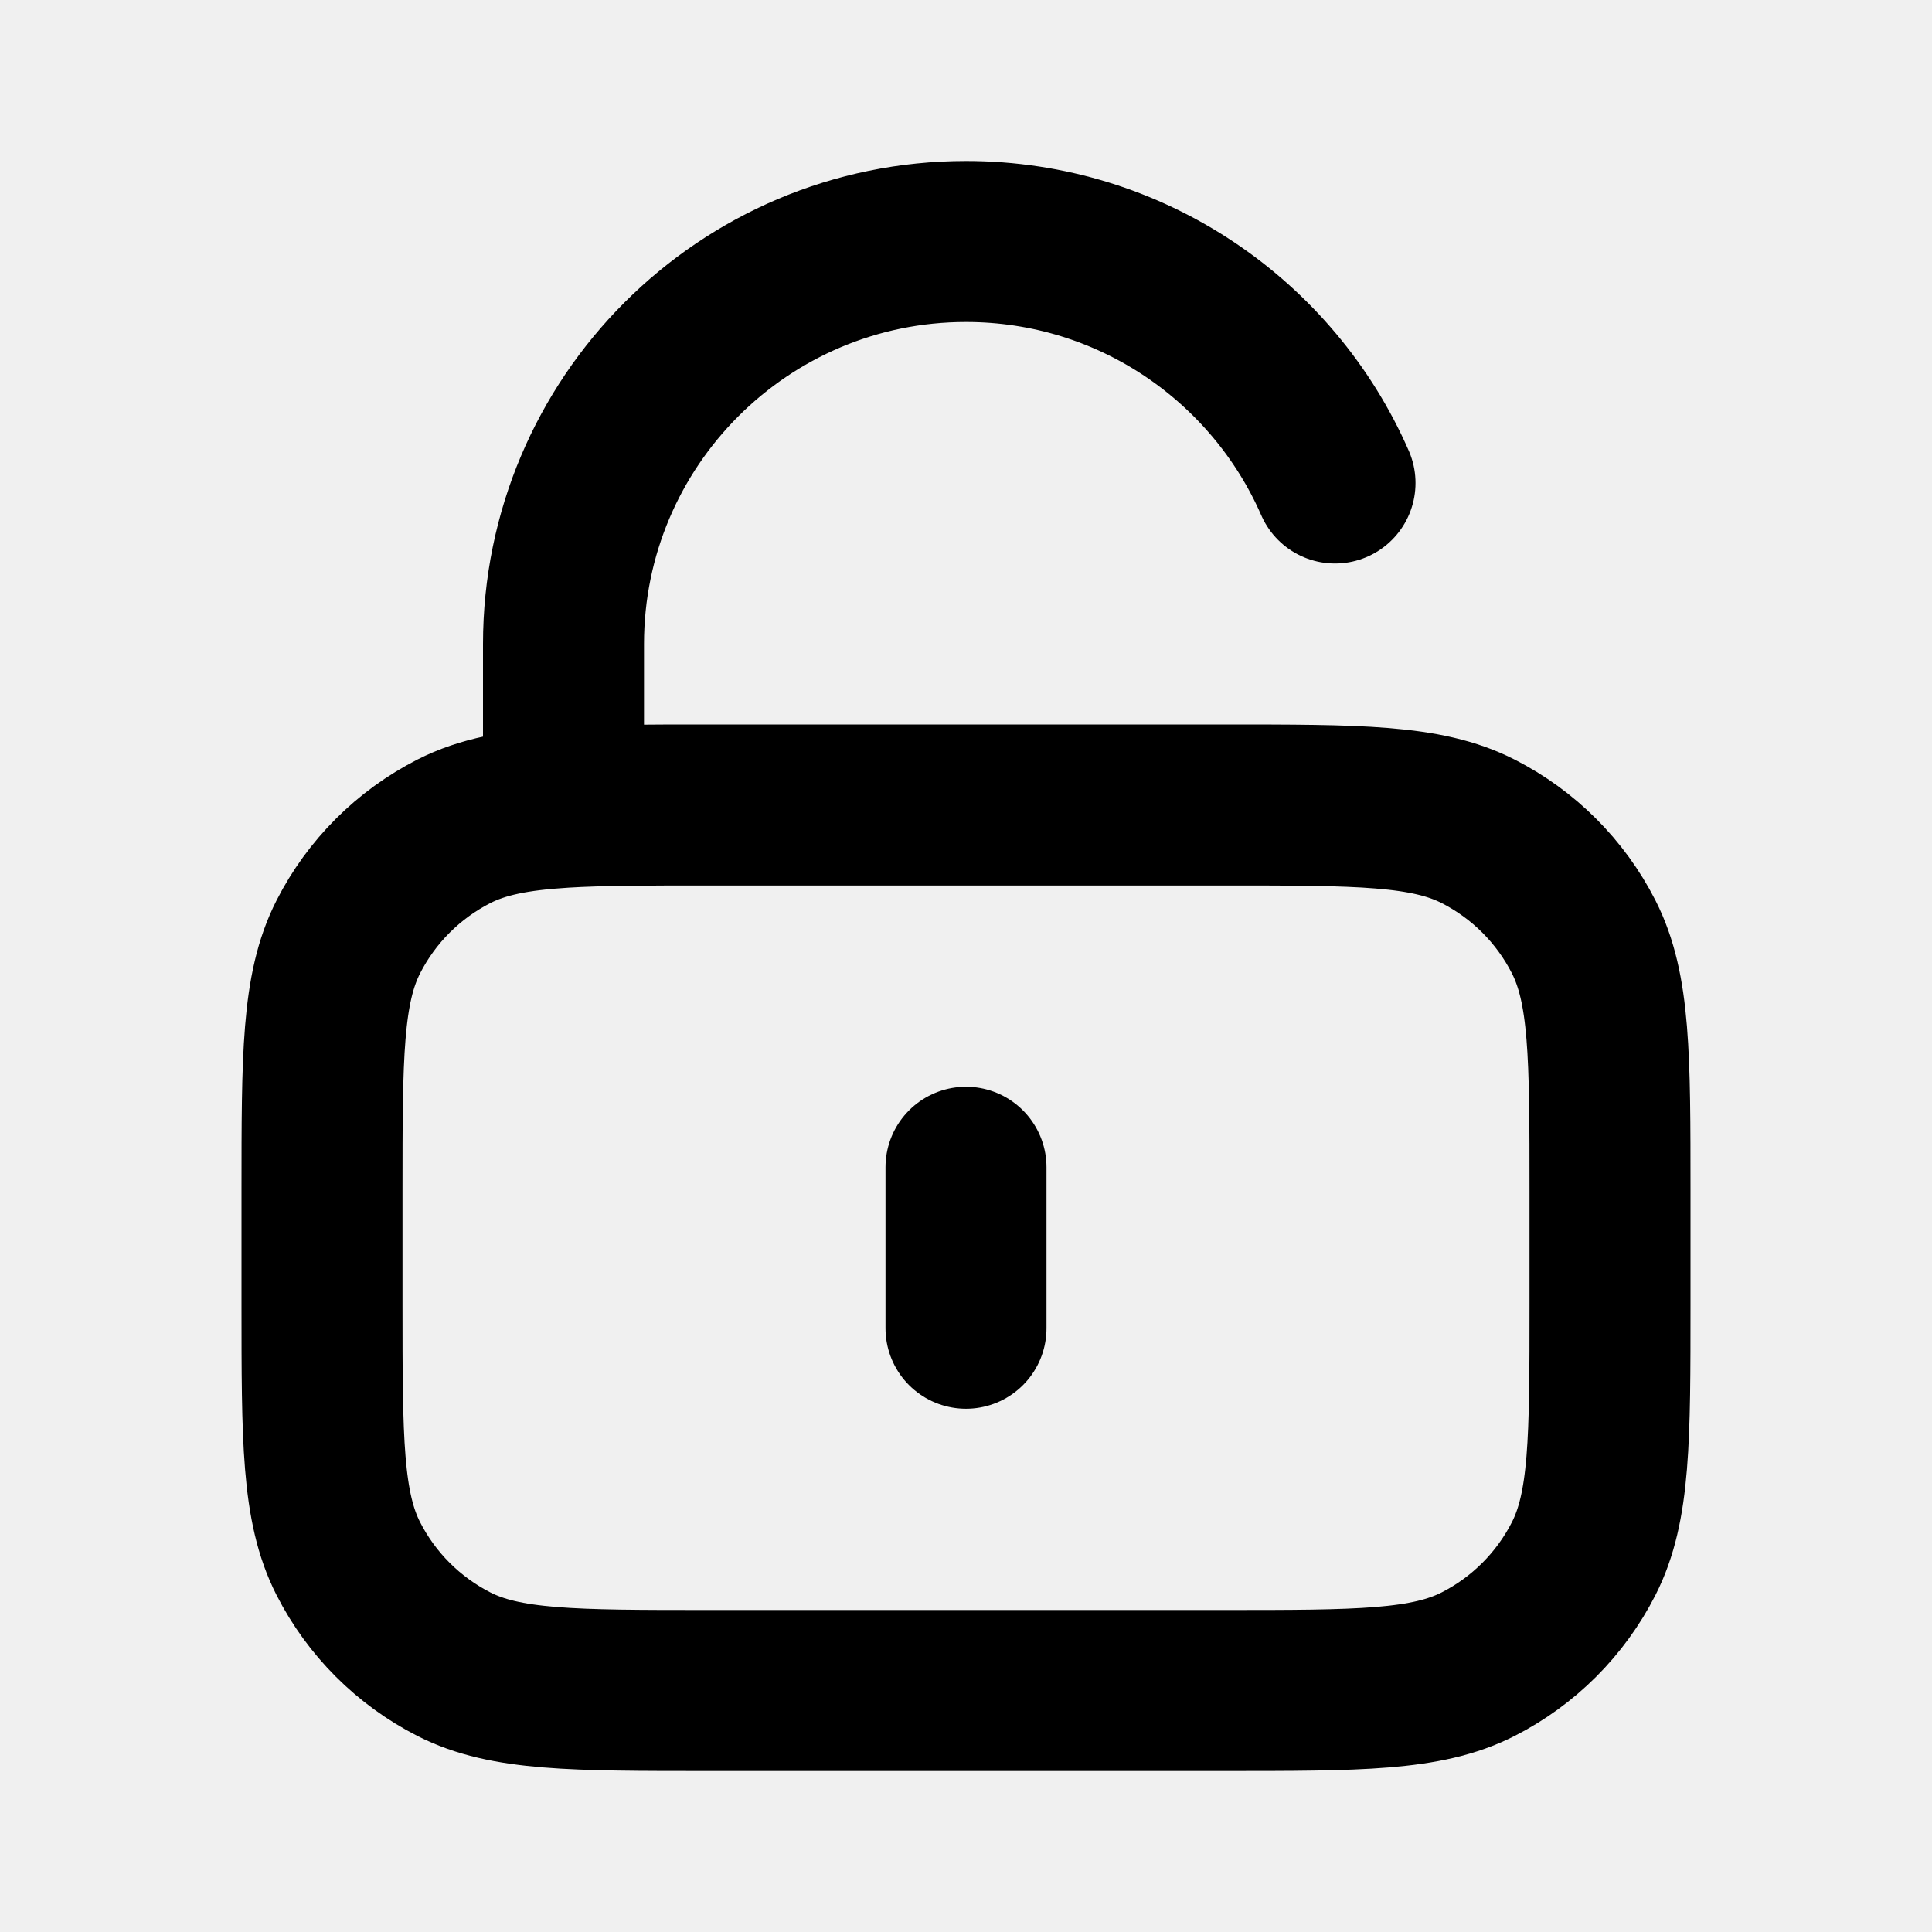
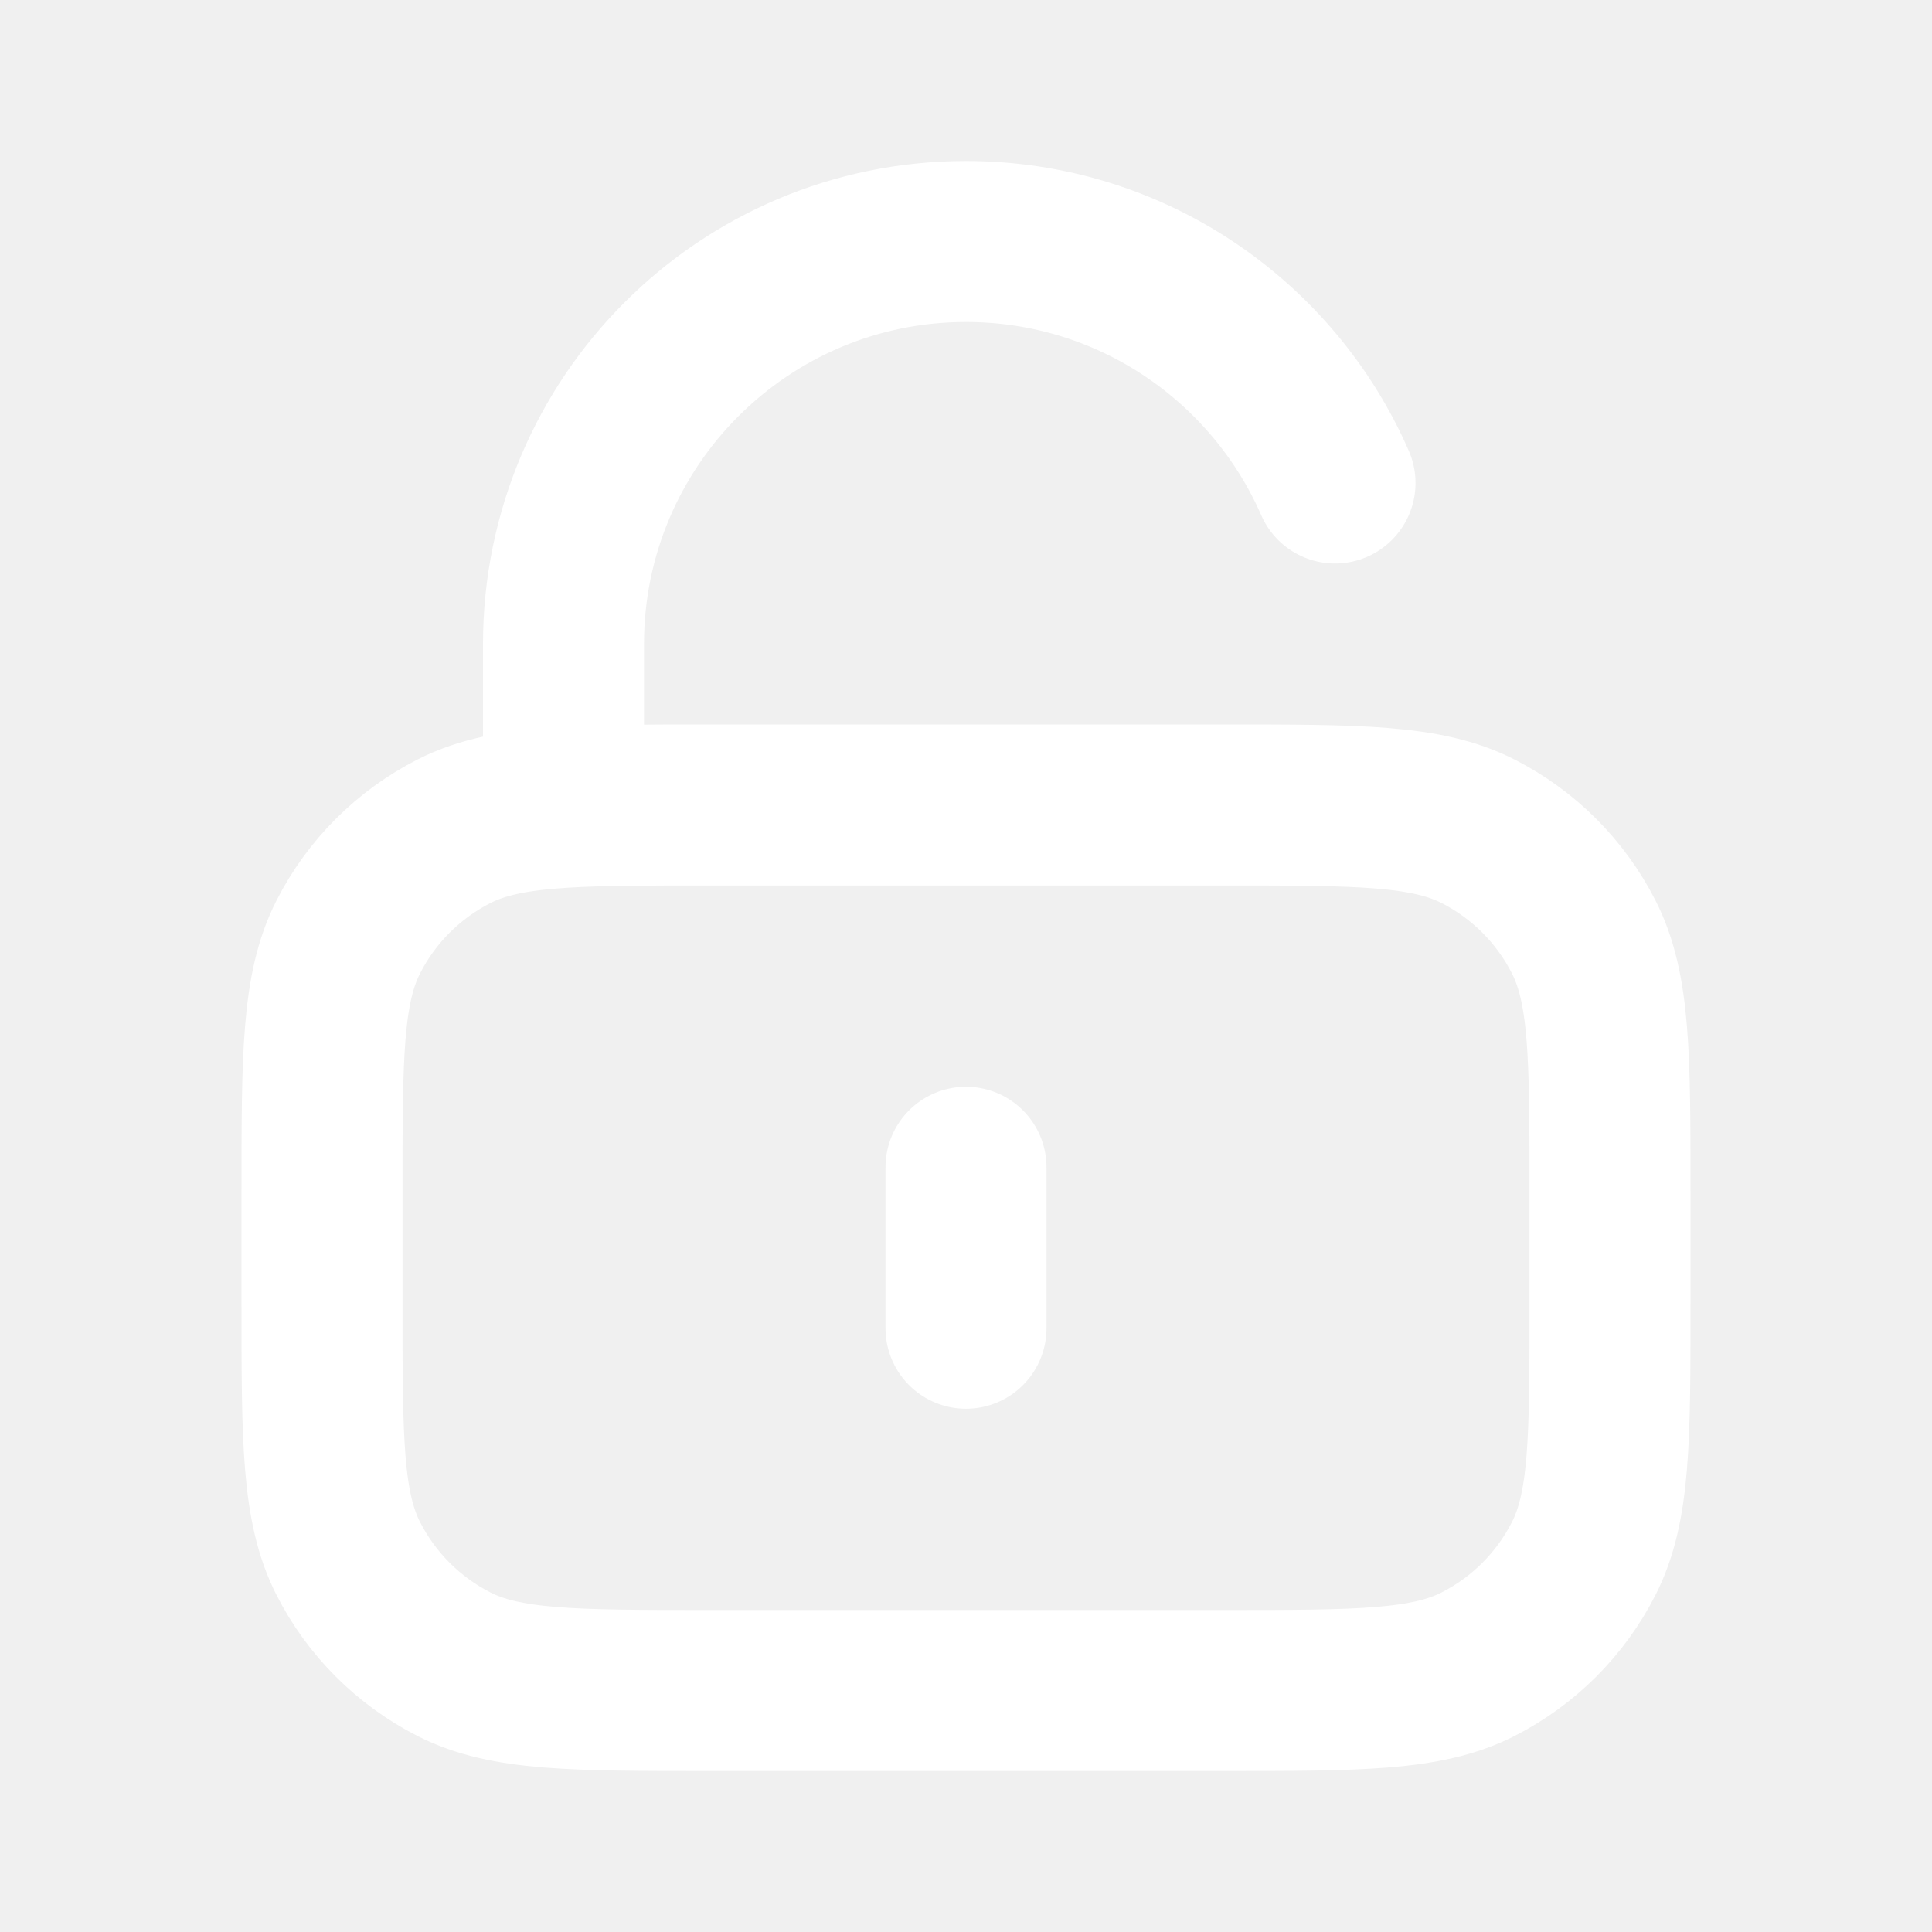
<svg xmlns="http://www.w3.org/2000/svg" width="800px" height="800px" viewBox="0 0 24 24" fill="none">
-   <path d="M16.584 6C15.812 4.234 14.05 3 12 3C9.239 3 7 5.239 7 8V10.029M12 14.5V16.5M7 10.029C7.471 10 8.053 10 8.8 10H15.2C16.88 10 17.72 10 18.362 10.327C18.927 10.615 19.385 11.073 19.673 11.638C20 12.28 20 13.12 20 14.8V16.2C20 17.88 20 18.72 19.673 19.362C19.385 19.927 18.927 20.385 18.362 20.673C17.72 21 16.88 21 15.2 21H8.8C7.12 21 6.28 21 5.638 20.673C5.074 20.385 4.615 19.927 4.327 19.362C4 18.72 4 17.88 4 16.2V14.8C4 13.12 4 12.28 4.327 11.638C4.615 11.073 5.074 10.615 5.638 10.327C5.994 10.146 6.412 10.065 7 10.029Z" stroke="#000000" stroke-width="2" stroke-linecap="round" stroke-linejoin="round" />
+   <path d="M16.584 6C15.812 4.234 14.05 3 12 3C9.239 3 7 5.239 7 8V10.029M12 14.5V16.5M7 10.029C7.471 10 8.053 10 8.8 10H15.2C16.88 10 17.72 10 18.362 10.327C18.927 10.615 19.385 11.073 19.673 11.638C20 12.28 20 13.12 20 14.8V16.2C20 17.88 20 18.72 19.673 19.362C19.385 19.927 18.927 20.385 18.362 20.673C17.72 21 16.88 21 15.2 21H8.8C7.12 21 6.28 21 5.638 20.673C5.074 20.385 4.615 19.927 4.327 19.362C4 18.72 4 17.88 4 16.2V14.8C4 13.12 4 12.28 4.327 11.638C4.615 11.073 5.074 10.615 5.638 10.327C5.994 10.146 6.412 10.065 7 10.029Z" stroke="#FFFFFF" stroke-width="2" stroke-linecap="round" stroke-linejoin="round" />
</svg>
